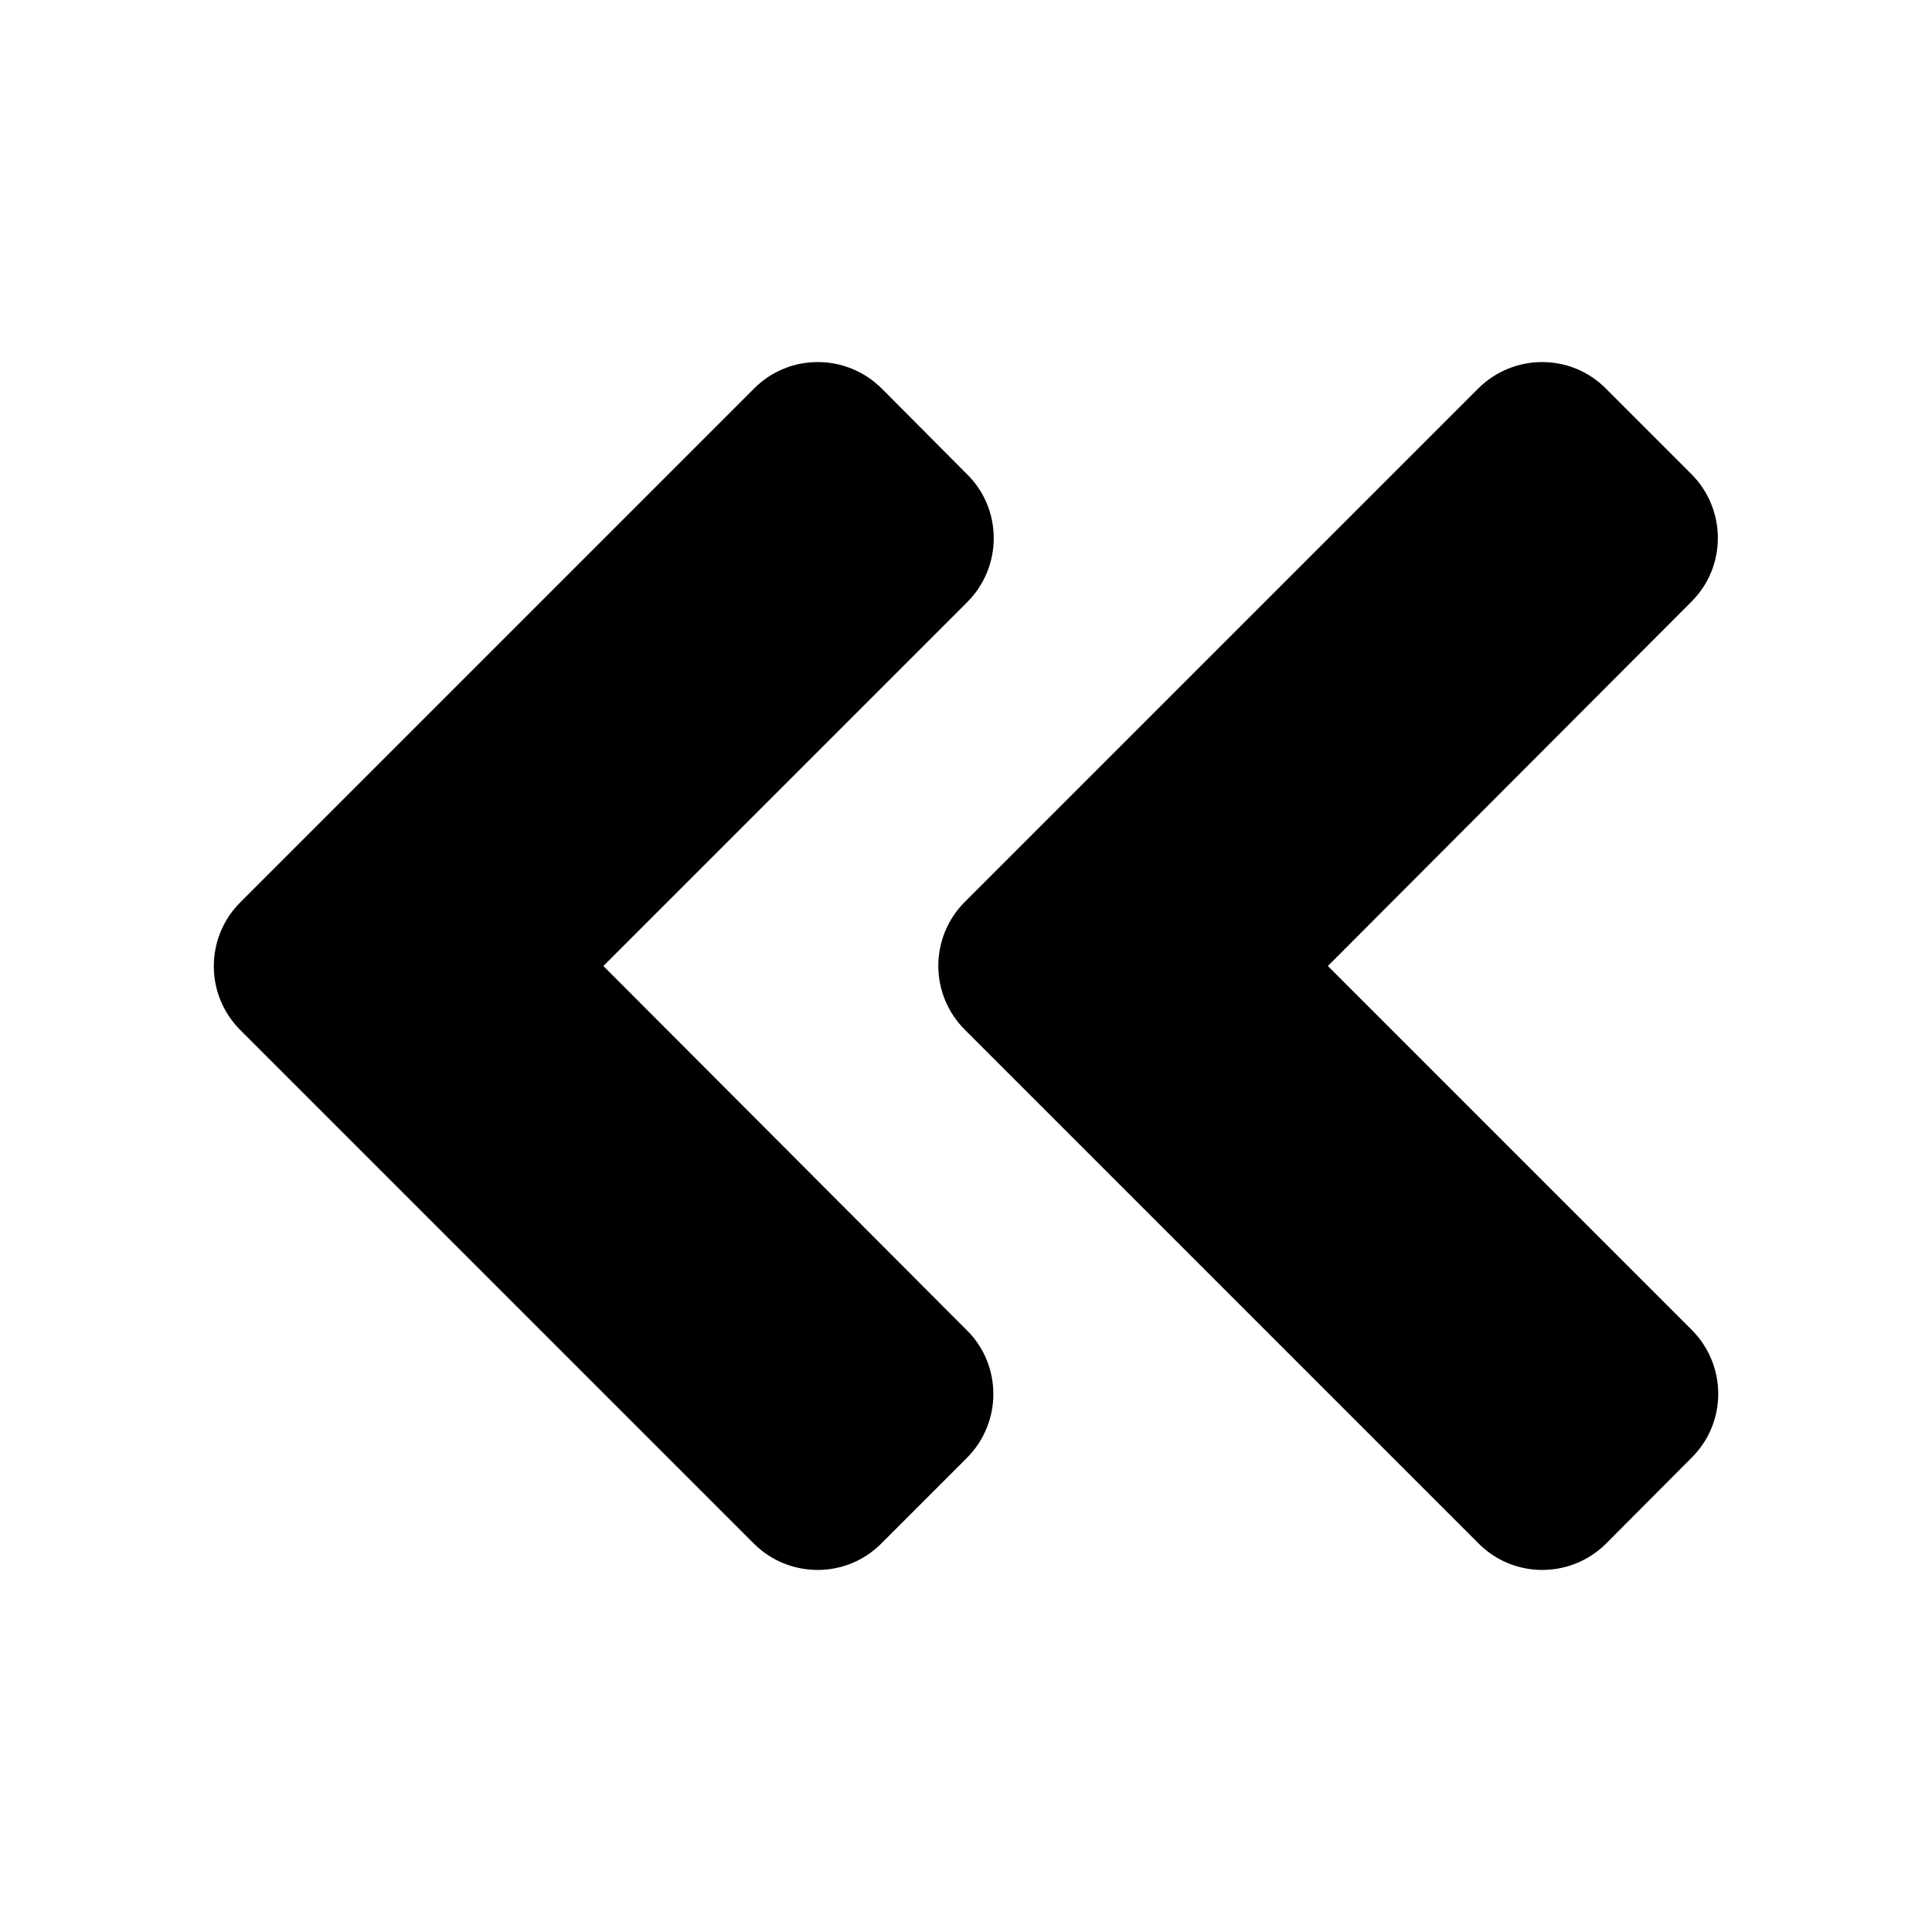
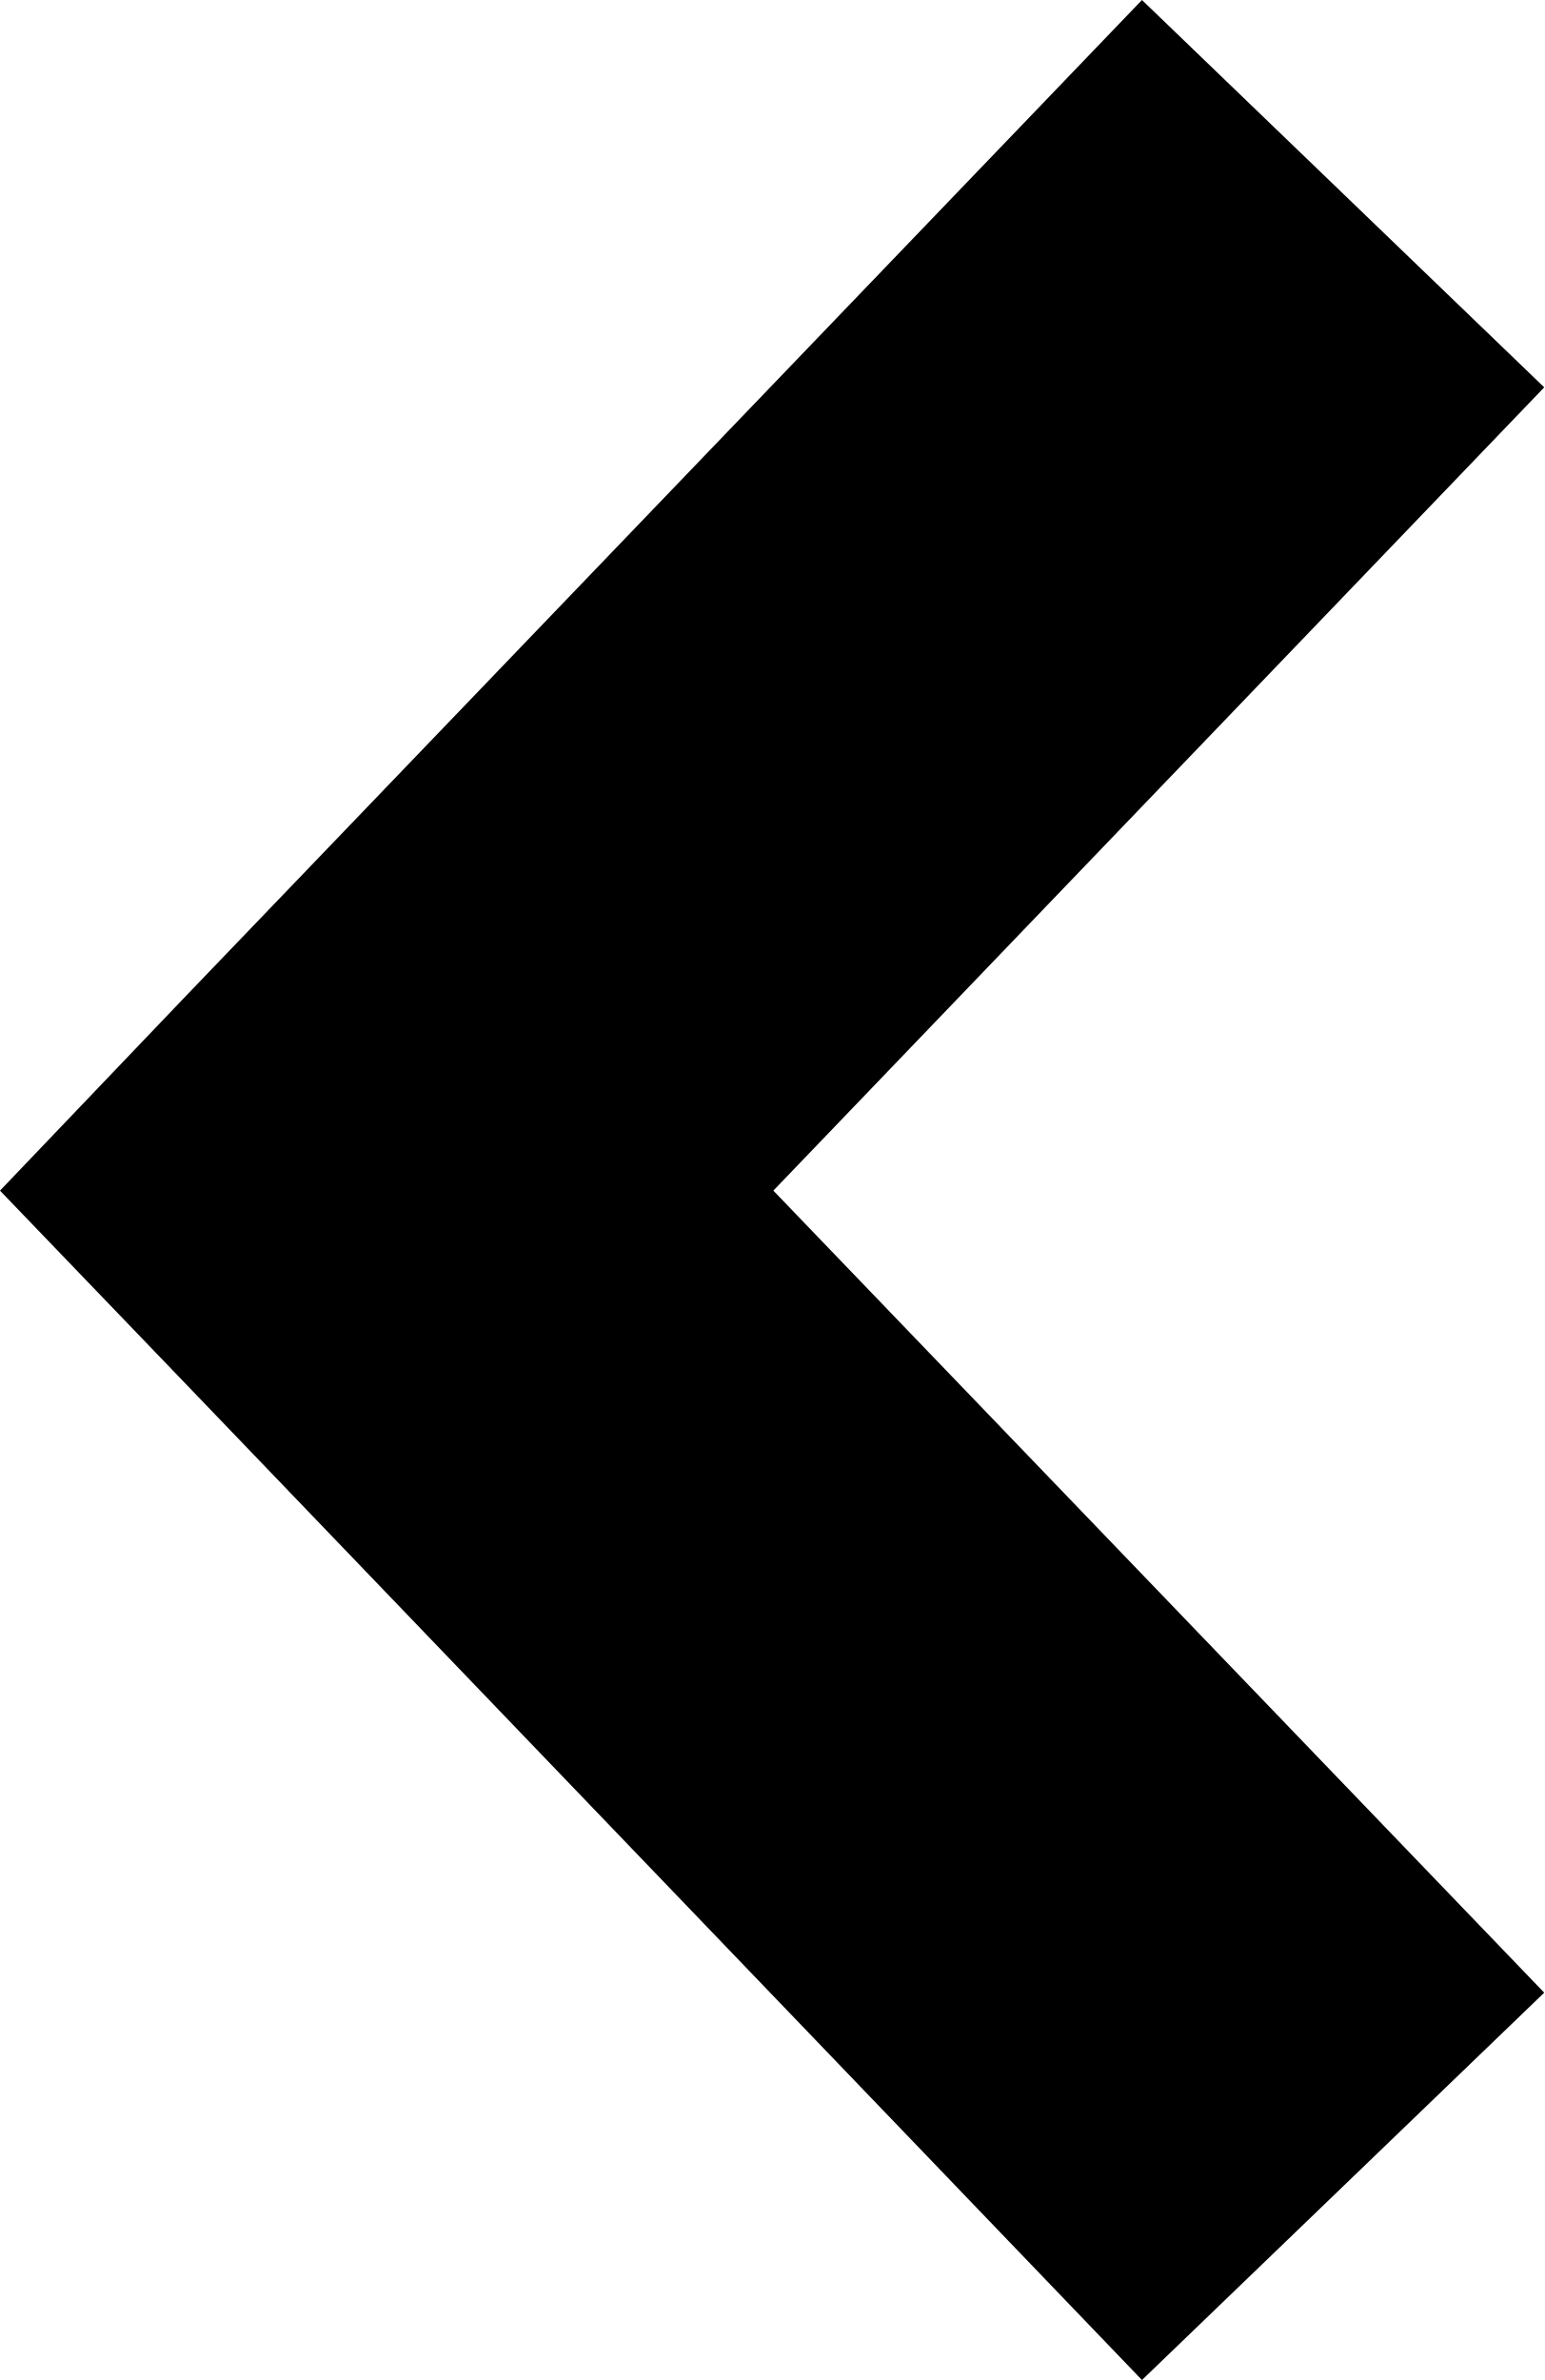
- <svg xmlns="http://www.w3.org/2000/svg" height="30" width="30" aria-hidden="true" focusable="false" data-prefix="fas" data-icon="angle-double-left" class="svg-inline--fa fa-angle-double-left fa-w-14" role="img" viewBox="0 0 448 512">
-   <path fill="currentColor" d="M223.7 239l136-136c9.4-9.4 24.6-9.4 33.9 0l22.6 22.6c9.4 9.4 9.4 24.6 0 33.9L319.9 256l96.4 96.4c9.4 9.4 9.4 24.6 0 33.9L393.7 409c-9.4 9.4-24.6 9.4-33.9 0l-136-136c-9.5-9.4-9.5-24.6-.1-34zm-192 34l136 136c9.4 9.4 24.6 9.4 33.9 0l22.6-22.6c9.4-9.4 9.4-24.6 0-33.9L127.9 256l96.4-96.4c9.4-9.4 9.4-24.6 0-33.9L201.7 103c-9.4-9.4-24.6-9.4-33.9 0l-136 136c-9.5 9.4-9.5 24.6-.1 34z" />
+ <svg xmlns="http://www.w3.org/2000/svg" version="1.1" x="0px" y="0px" viewBox="0 0 15 23.117" id="svg104" width="15" height="23.117">
+   <defs id="defs108" />
+   <g transform="matrix(0.3870968,0,0,0.3870968,-11.85484,-376.4527)" id="g98">
+     <path style="color:#000000;text-indent:0;text-transform:none;direction:ltr;baseline-shift:baseline;enable-background:accumulate" d="m 59.281,972.503 10.094,9.719 -19.344,20.156 19.344,20.125 -10.094,9.719 -24,-25 -4.656,-4.844 4.656,-4.875 z" fill="#000000" fill-opacity="1" stroke="none" marker="none" visibility="visible" display="inline" overflow="visible" id="path96" />
+   </g>
+   <text x="-30.625" y="94.859" fill="#000000" font-size="5px" font-weight="bold" font-family="'Helvetica Neue', Helvetica, Arial-Unicode, Arial, Sans-serif" id="text100" />
+   <text x="-30.625" y="99.859" fill="#000000" font-size="5px" font-weight="bold" font-family="'Helvetica Neue', Helvetica, Arial-Unicode, Arial, Sans-serif" id="text102" />
</svg>
